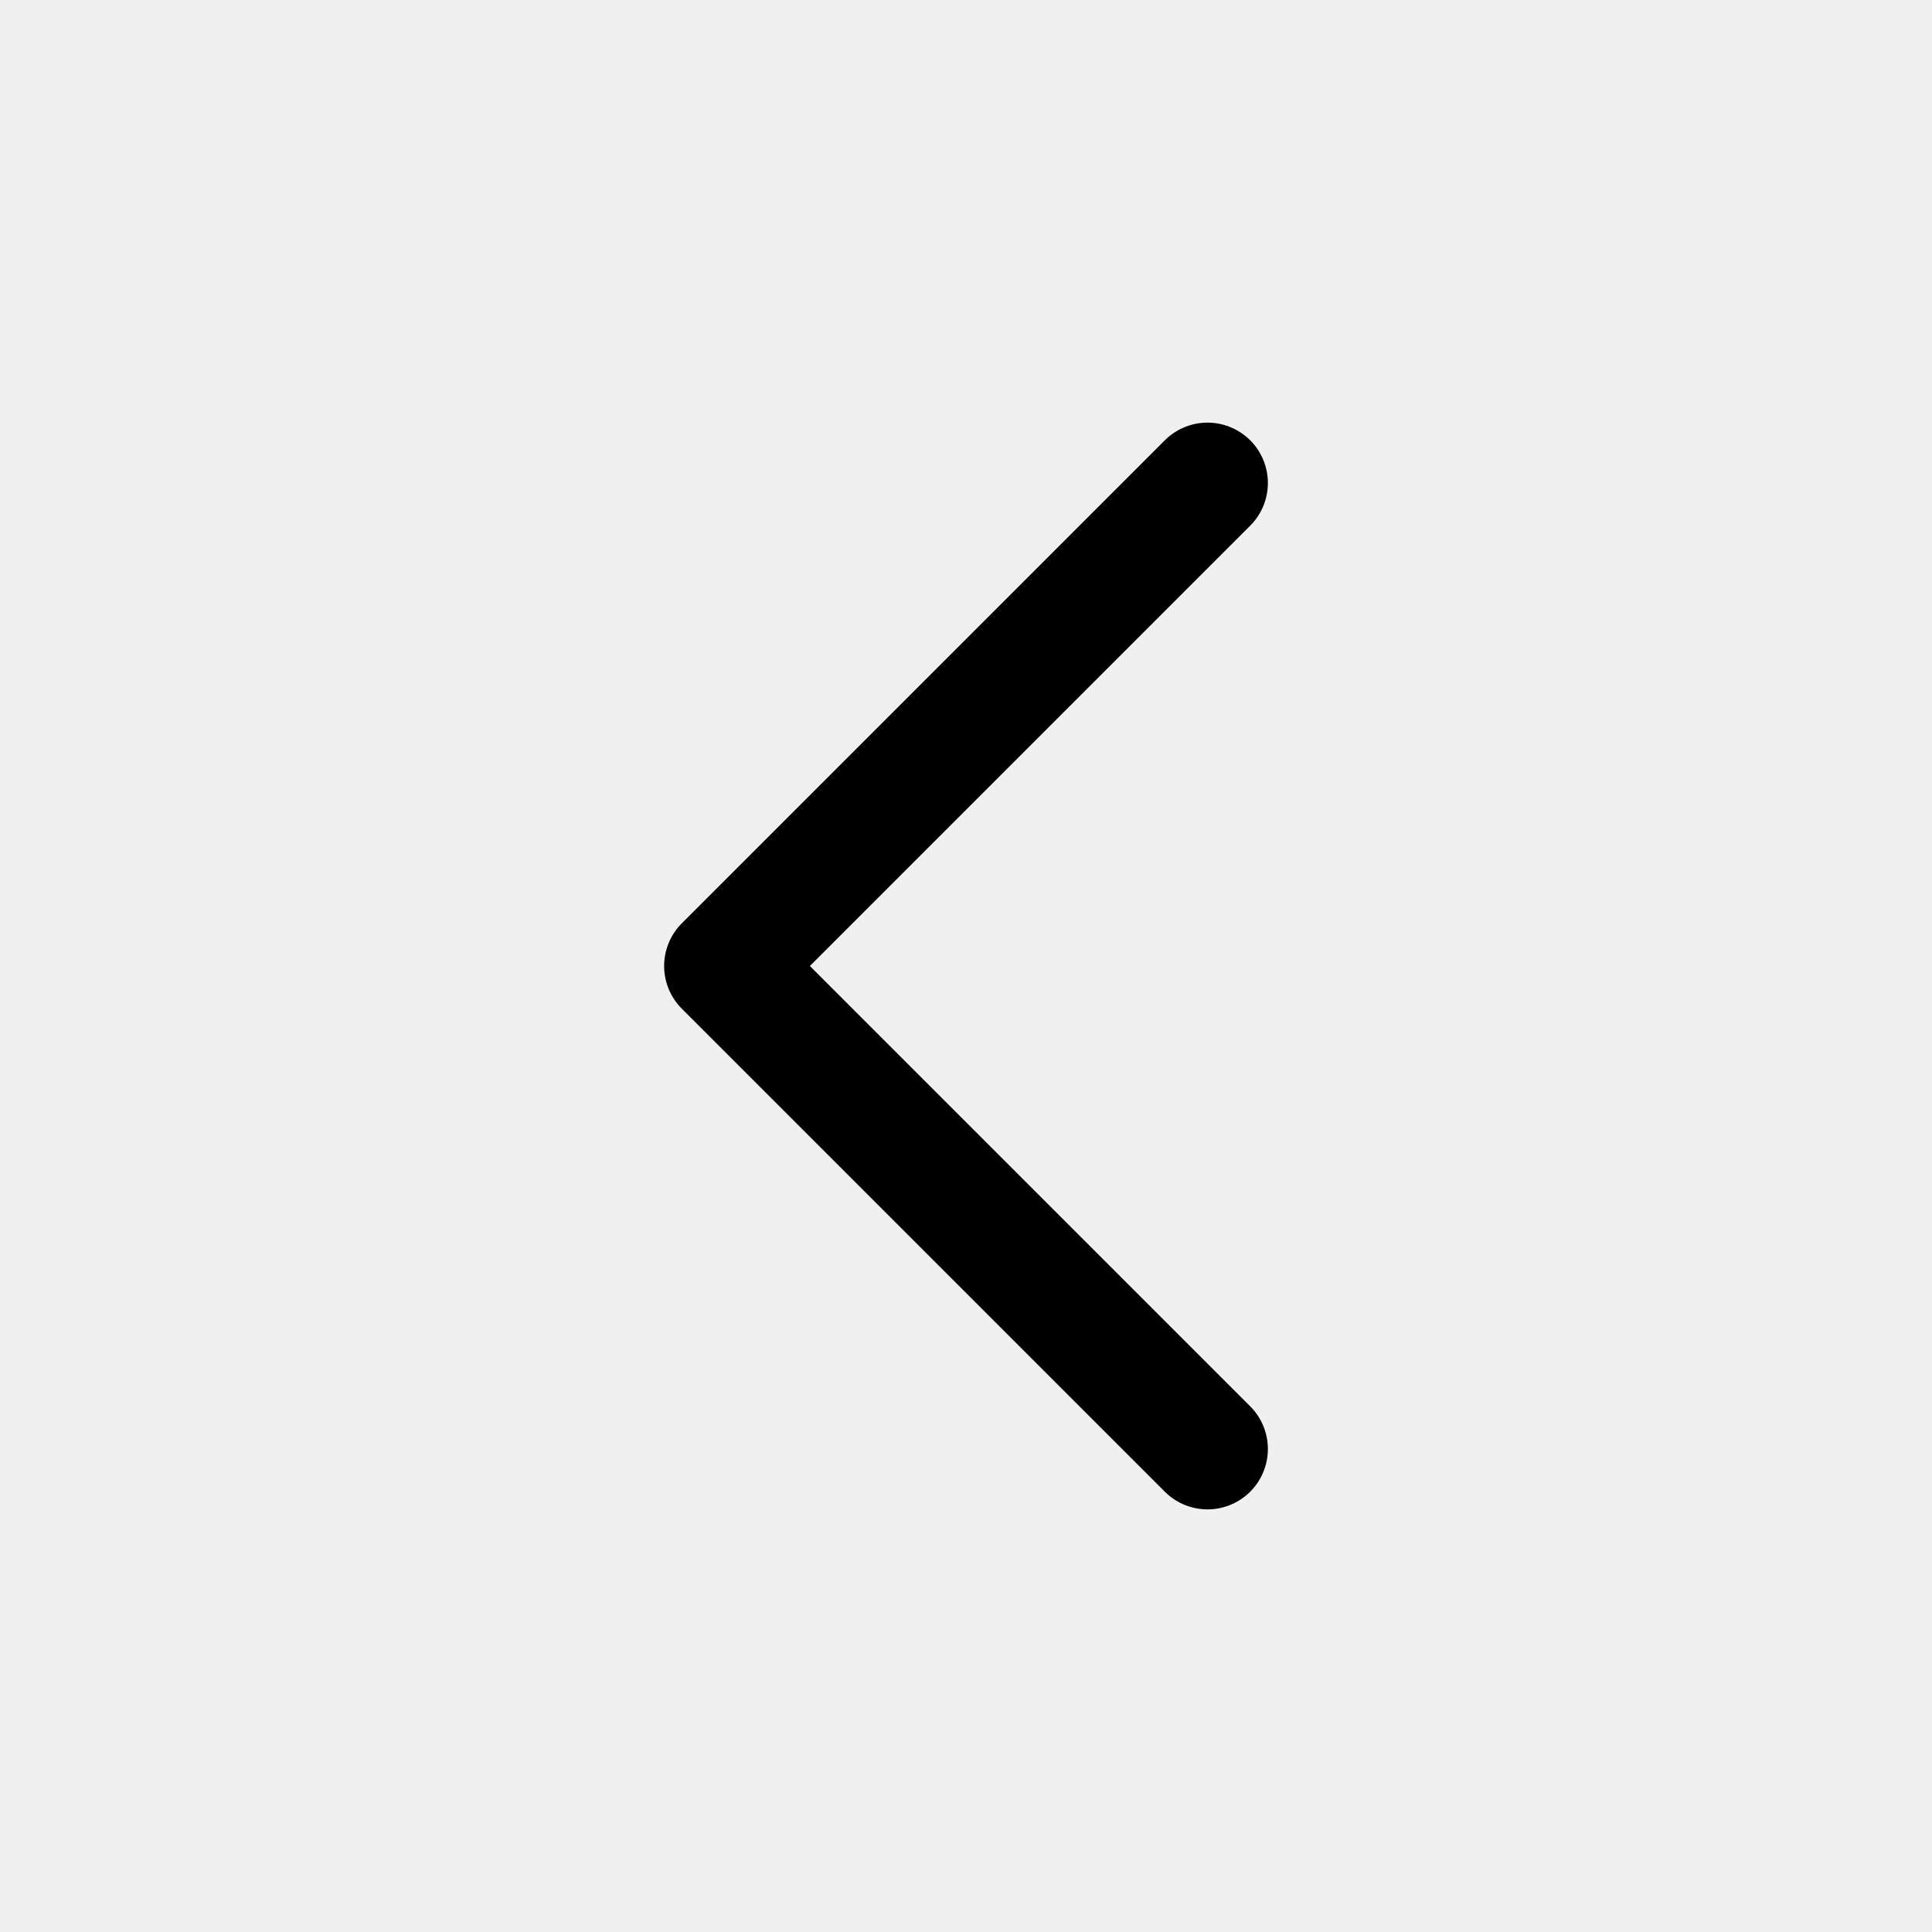
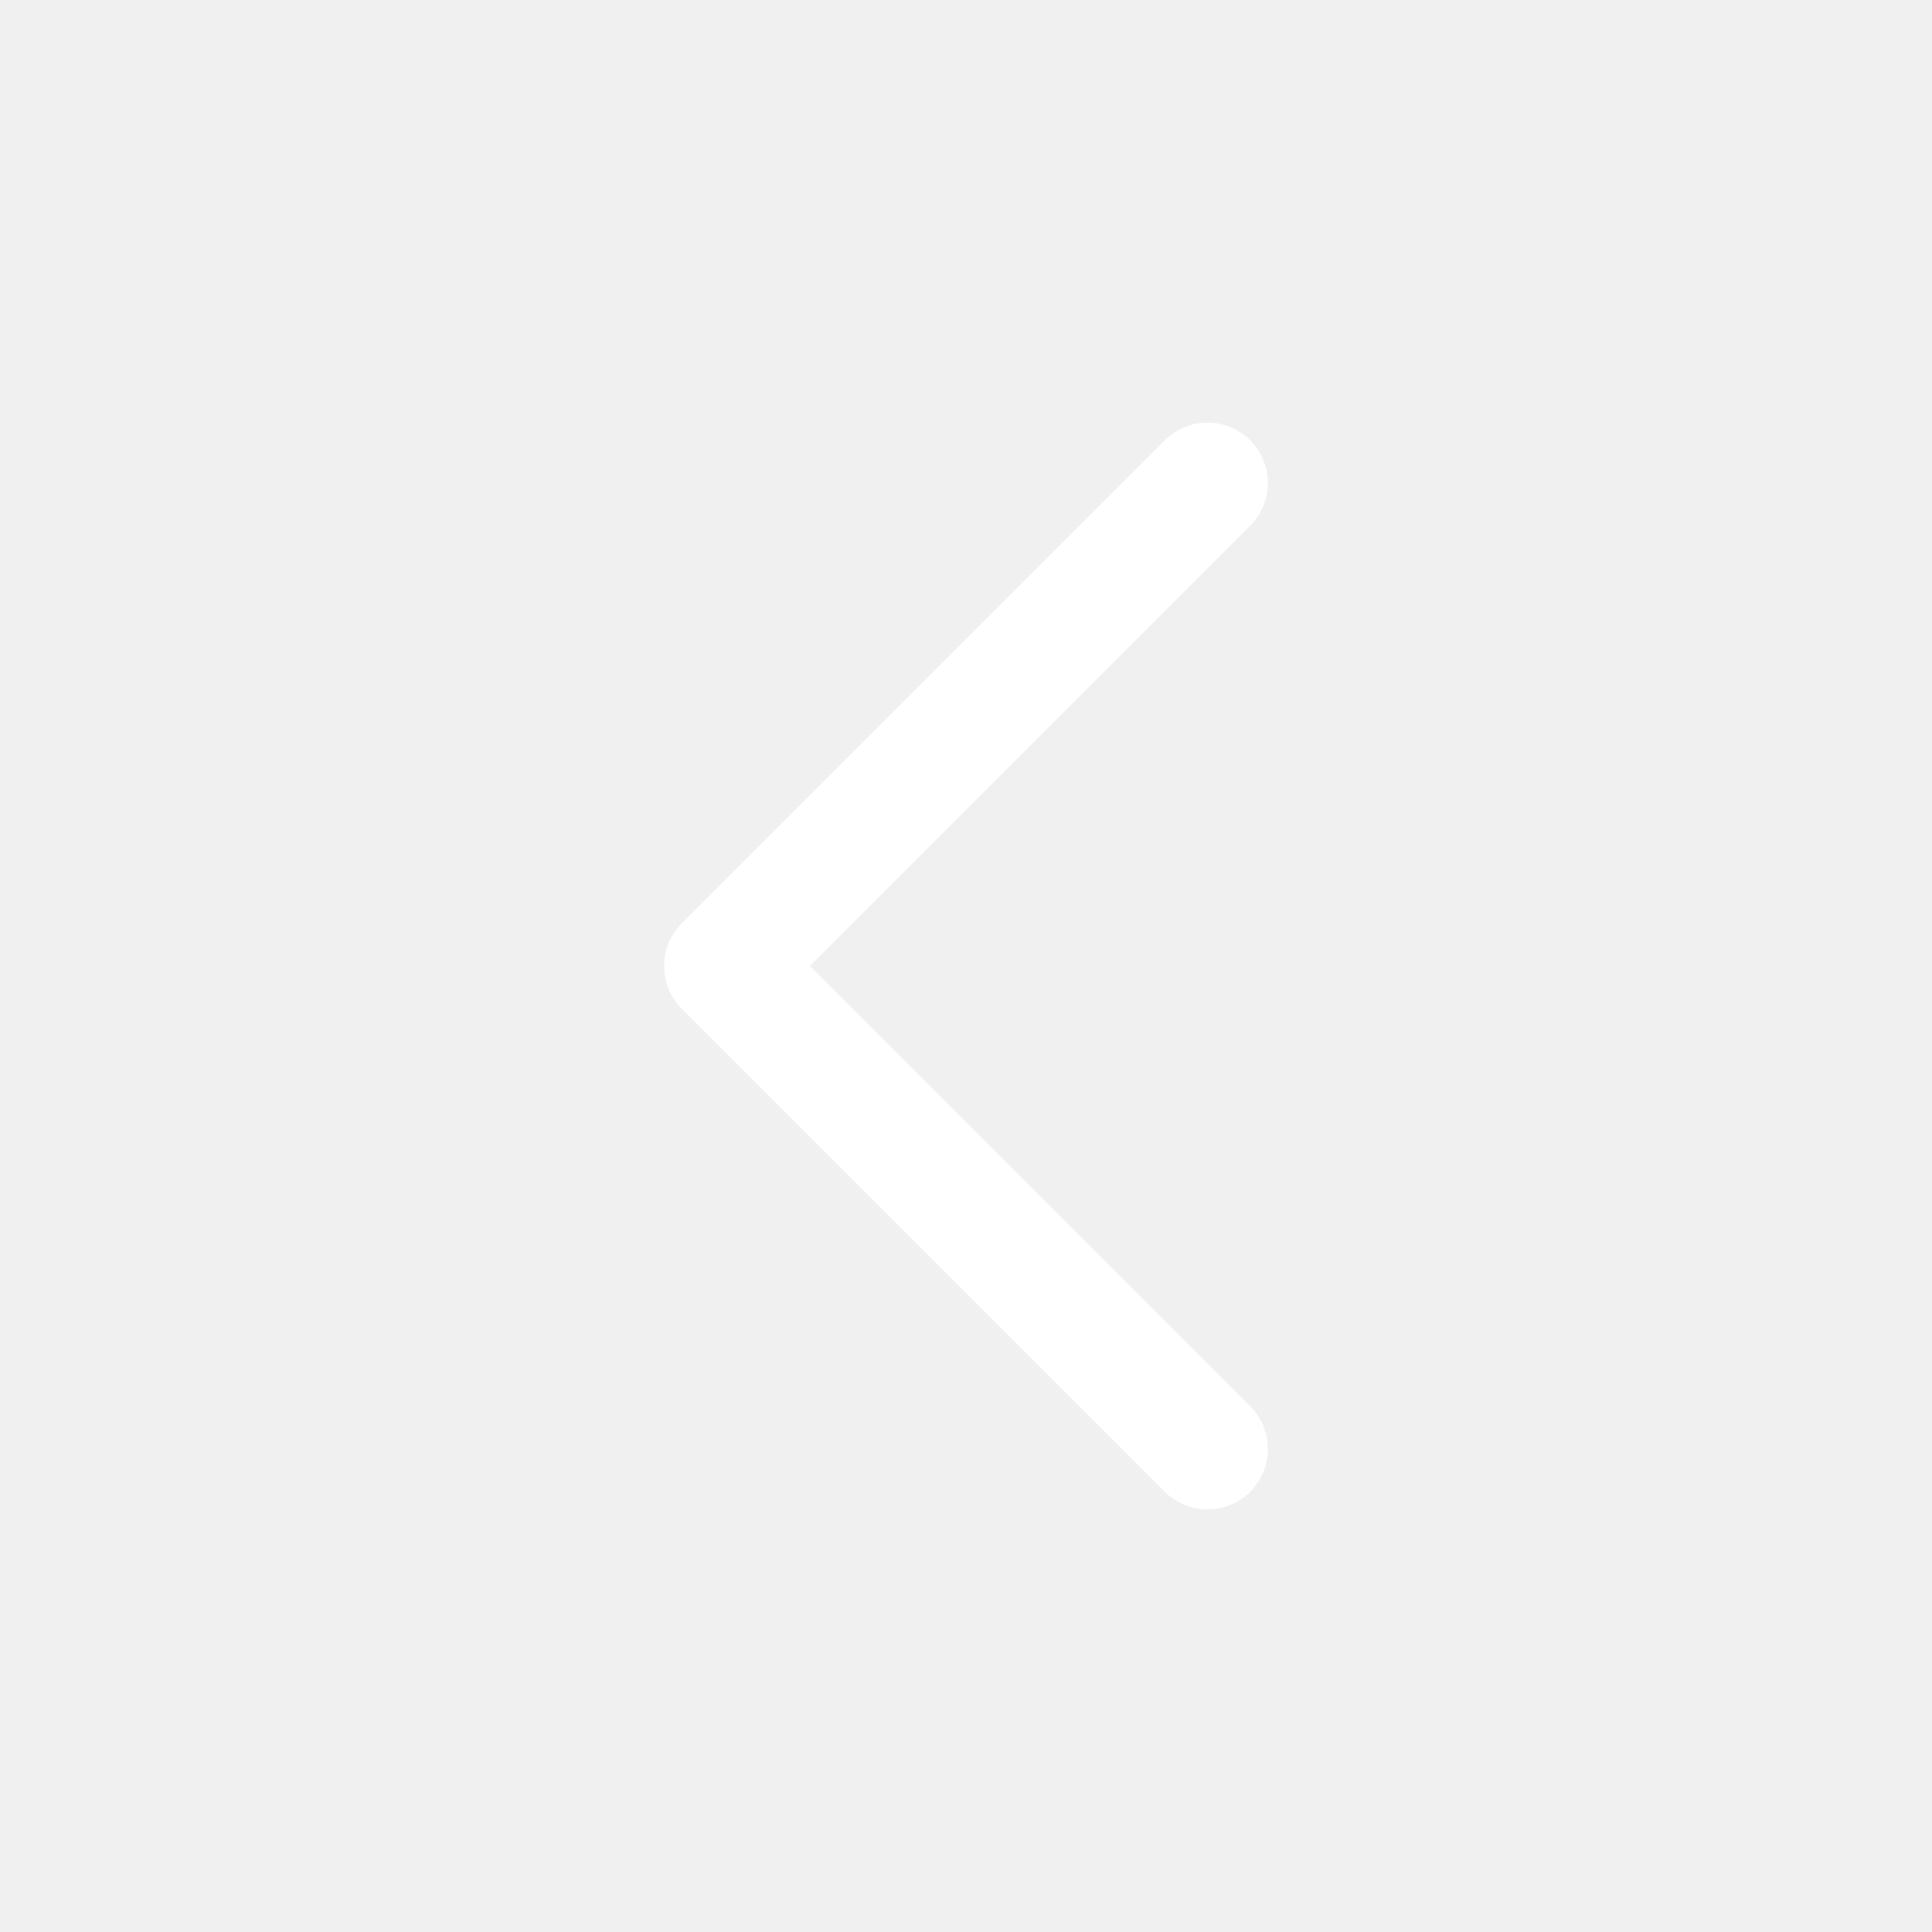
<svg xmlns="http://www.w3.org/2000/svg" width="24" height="24" viewBox="0 0 24 24" fill="none">
-   <path d="M15 6L9 12L15 18" stroke="black" stroke-width="1.5" stroke-linecap="round" stroke-linejoin="round" />
+   <path d="M15 6L9 12L15 18" stroke="white" stroke-width="1.5" stroke-linecap="round" stroke-linejoin="round" />
</svg>
